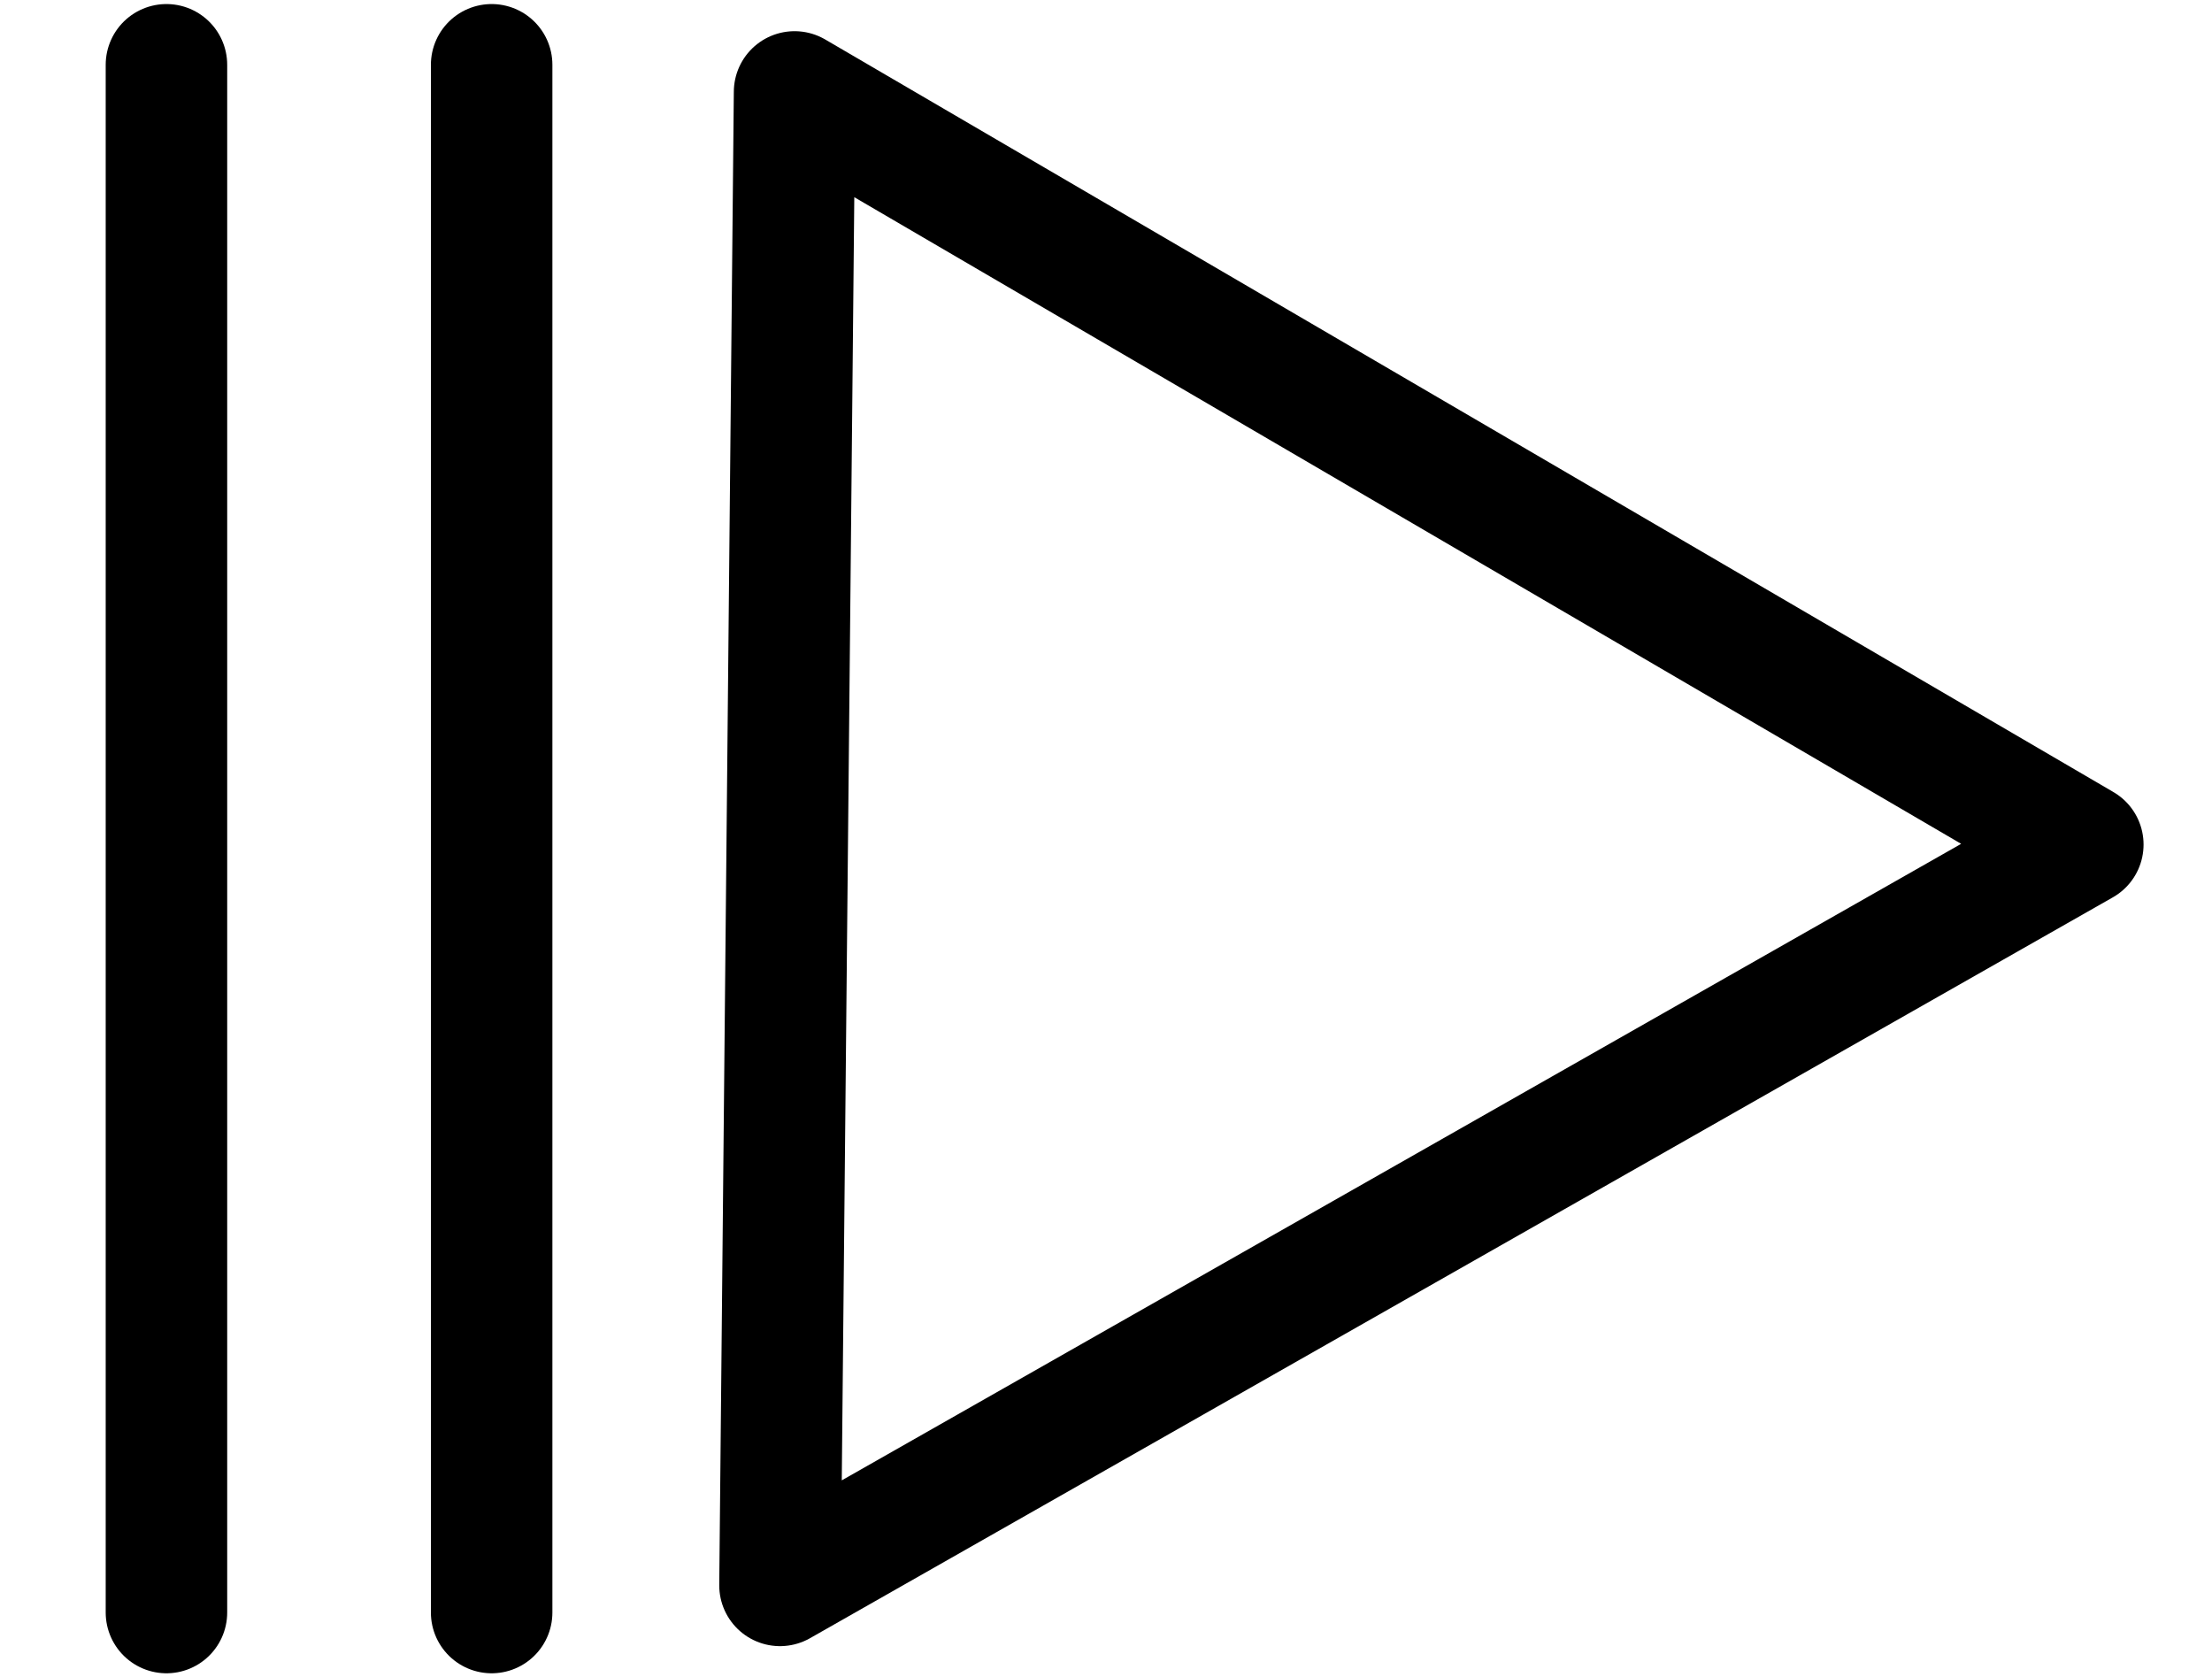
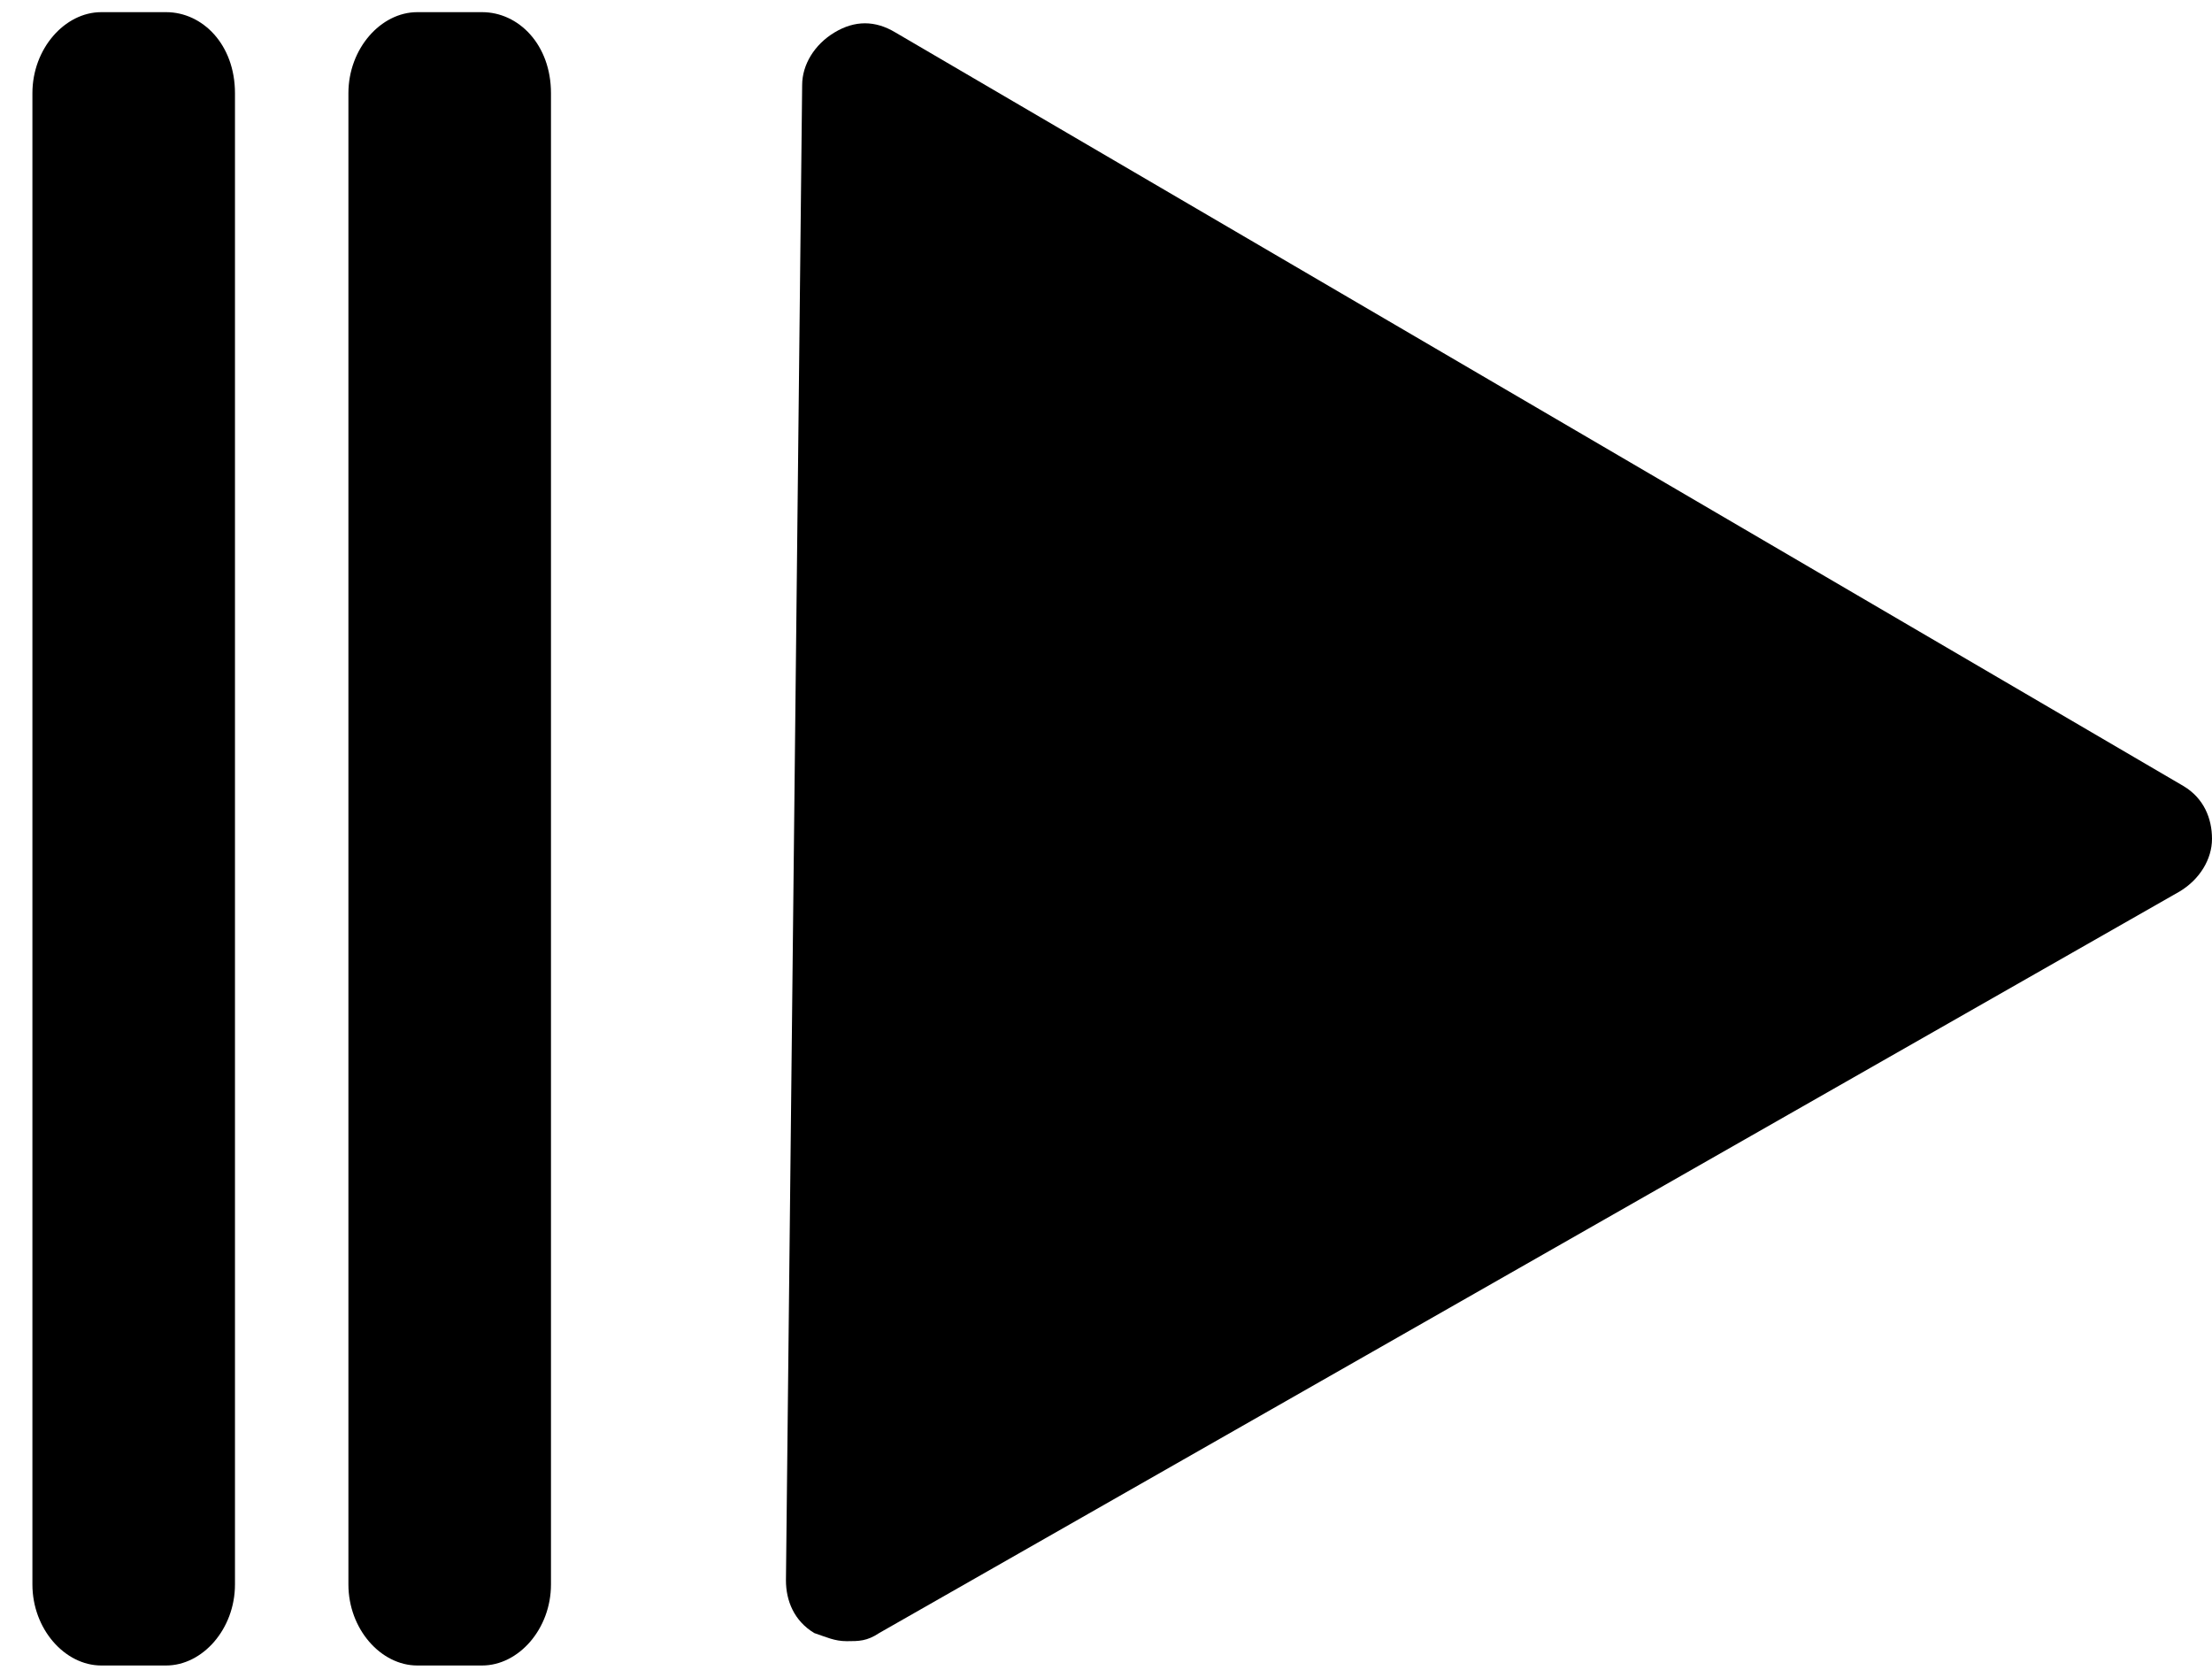
- <svg xmlns="http://www.w3.org/2000/svg" viewBox="0 0 54.62 41.4">
-   <defs>
-     <style>.cls-1{fill:none;stroke:#000;stroke-linecap:round;stroke-linejoin:round;stroke-width:3px;}</style>
-   </defs>
-   <g id="Layer_3" data-name="Layer 3">
-     <path class="cls-1" d="M12.14,1.6V39.81" />
-     <path class="cls-1" d="M4.11,1.6V39.81" />
-   </g>
-   <g id="Layer_5" data-name="Layer 5">
-     <path class="cls-1" d="M19.62,2.27l-.36,36.87L51.43,20.85Z" />
+ <svg xmlns="http://www.w3.org/2000/svg" version="1.1" id="Layer_1" x="0px" y="0px" viewBox="0 0 54.6 41.4" style="enable-background:new 0 0 54.6 41.4;" xml:space="preserve">
+   <g>
+     <g>
+       <path d="M20.9,40.5c-0.3,0-0.5-0.1-0.8-0.2c-0.5-0.3-0.7-0.8-0.7-1.3l0.4-36.9c0-0.5,0.3-1,0.8-1.3s1-0.3,1.5,0l31.8,18.6    c0.5,0.3,0.7,0.8,0.7,1.3s-0.3,1-0.8,1.3L21.7,40.3C21.4,40.5,21.2,40.5,20.9,40.5z" />
+     </g>
+     <path d="M11.9,0.3c-0.3,0-1.3,0-1.6,0c-0.9,0-1.7,0.9-1.7,2v36.8c0,1.1,0.8,2,1.7,2c0.3,0,1.3,0,1.6,0c0.9,0,1.7-0.9,1.7-2V2.3   C13.6,1.1,12.8,0.3,11.9,0.3z" />
+     <path d="M4.1,0.3c-0.3,0-1.3,0-1.6,0c-0.9,0-1.7,0.9-1.7,2v36.8c0,1.1,0.8,2,1.7,2c0.3,0,1.3,0,1.6,0c0.9,0,1.7-0.9,1.7-2V2.3   C5.8,1.1,5,0.3,4.1,0.3z" />
  </g>
</svg>
